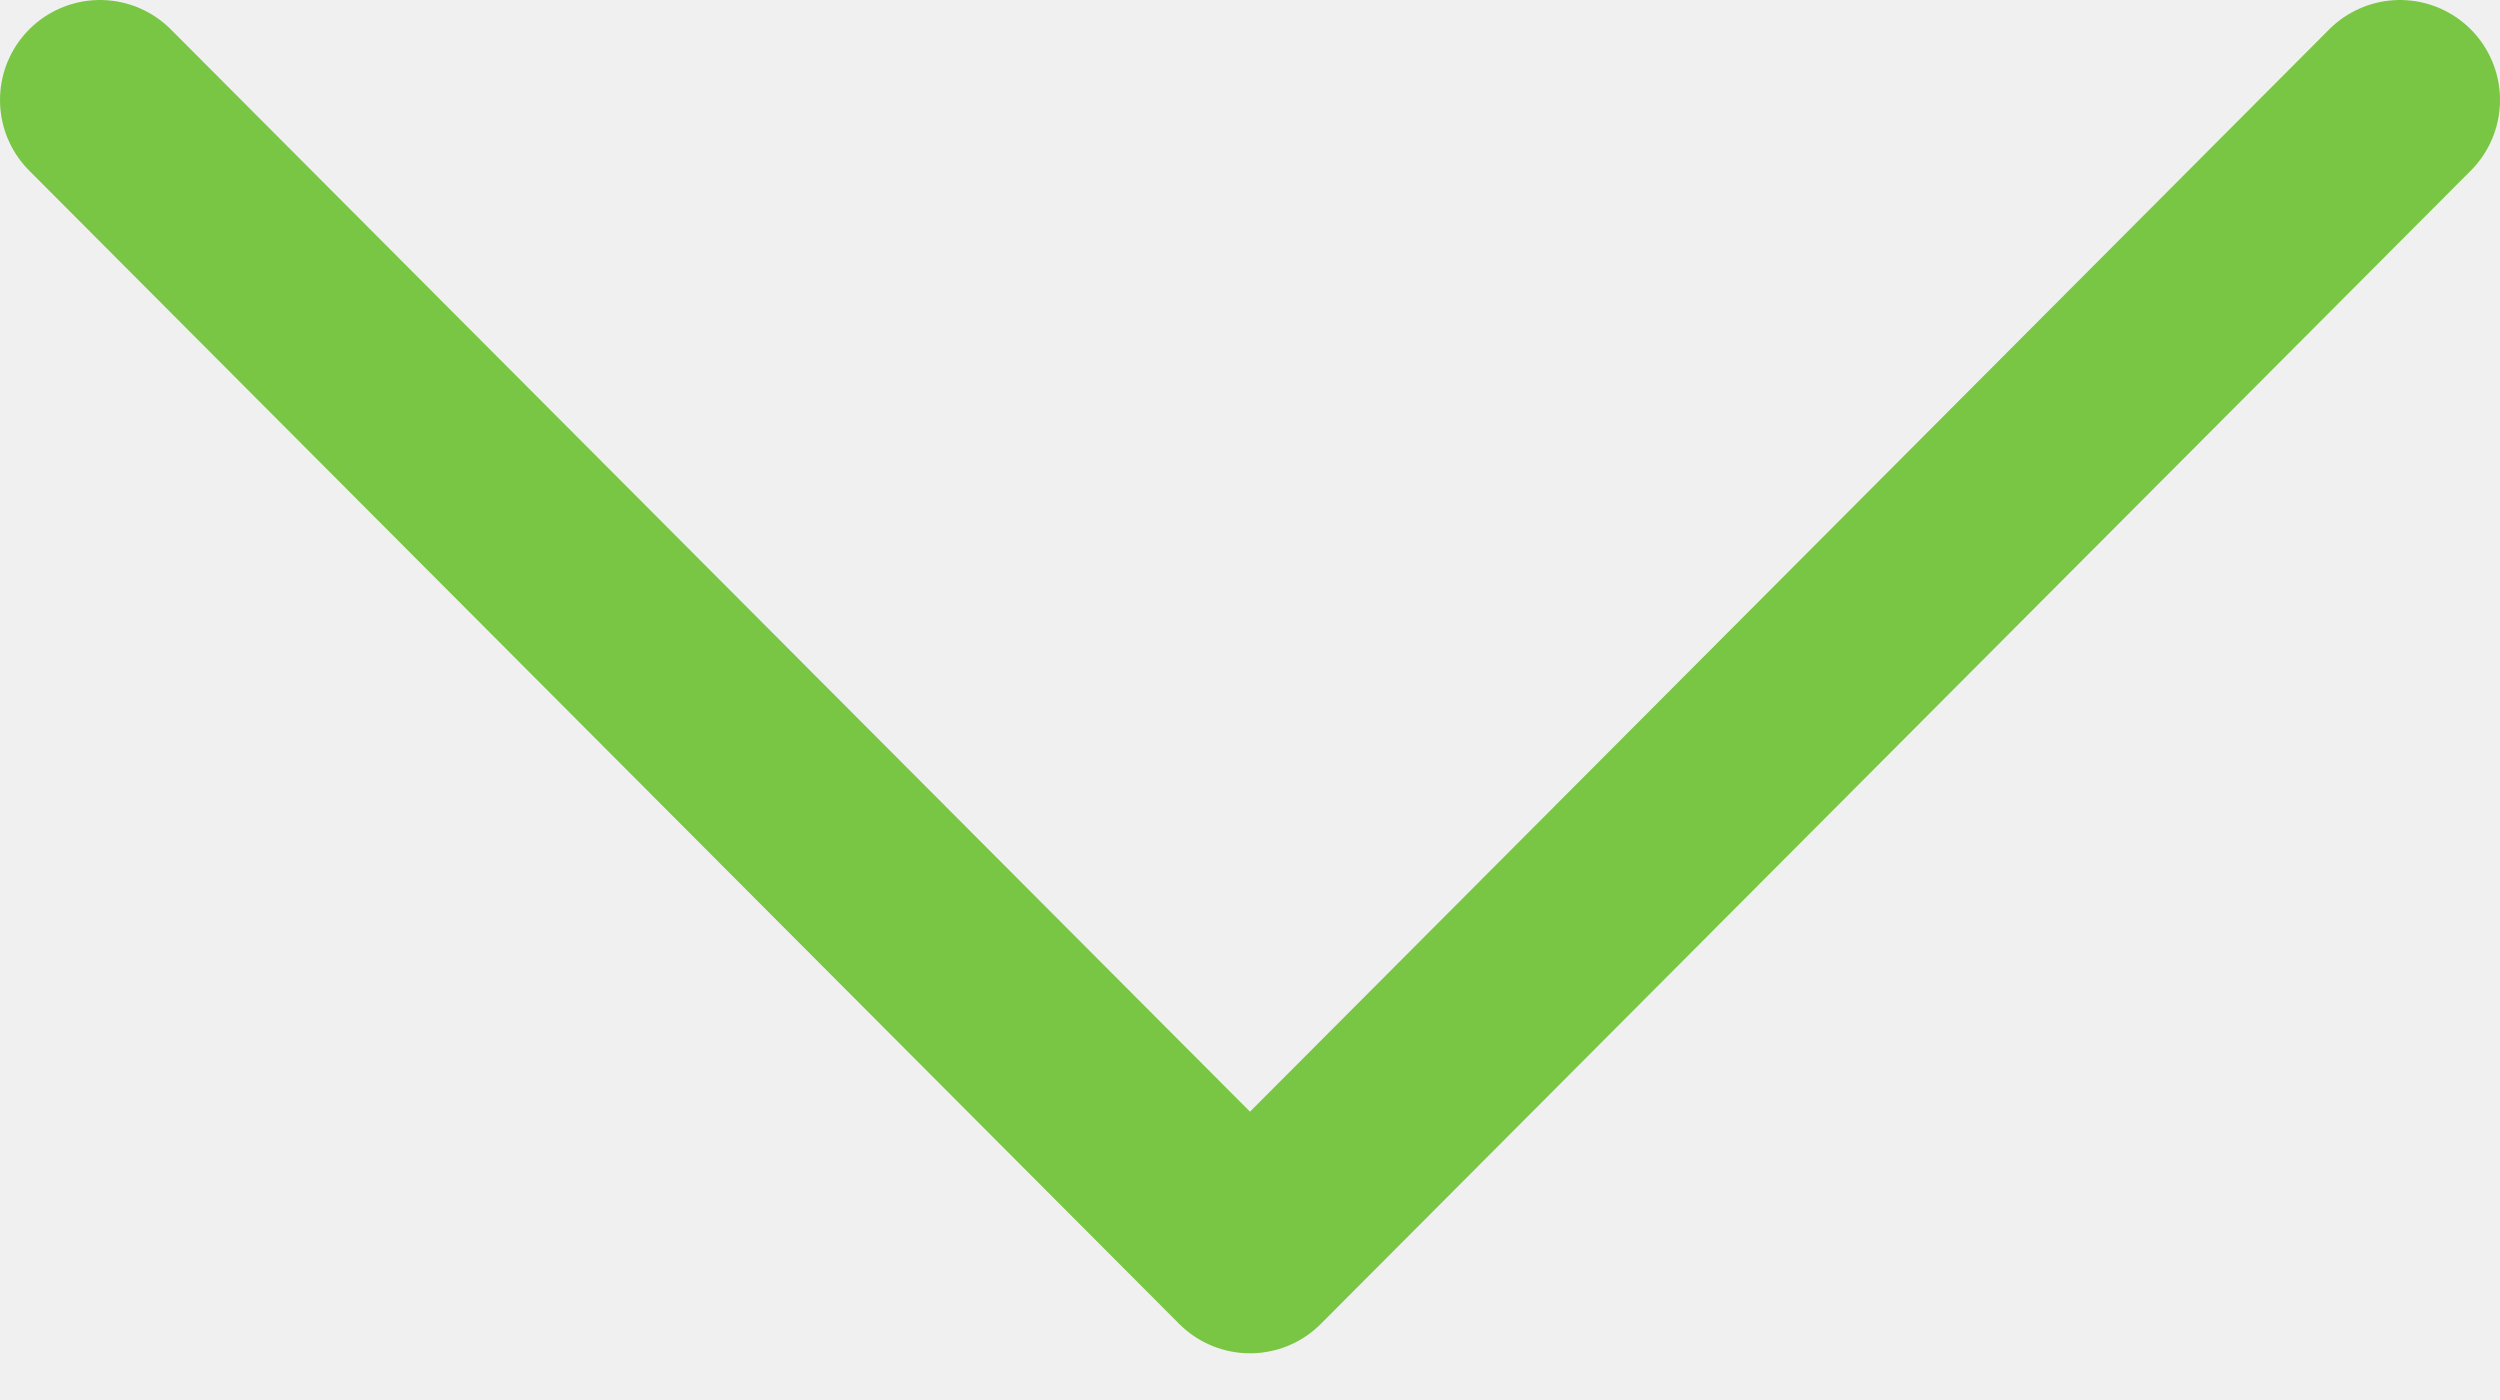
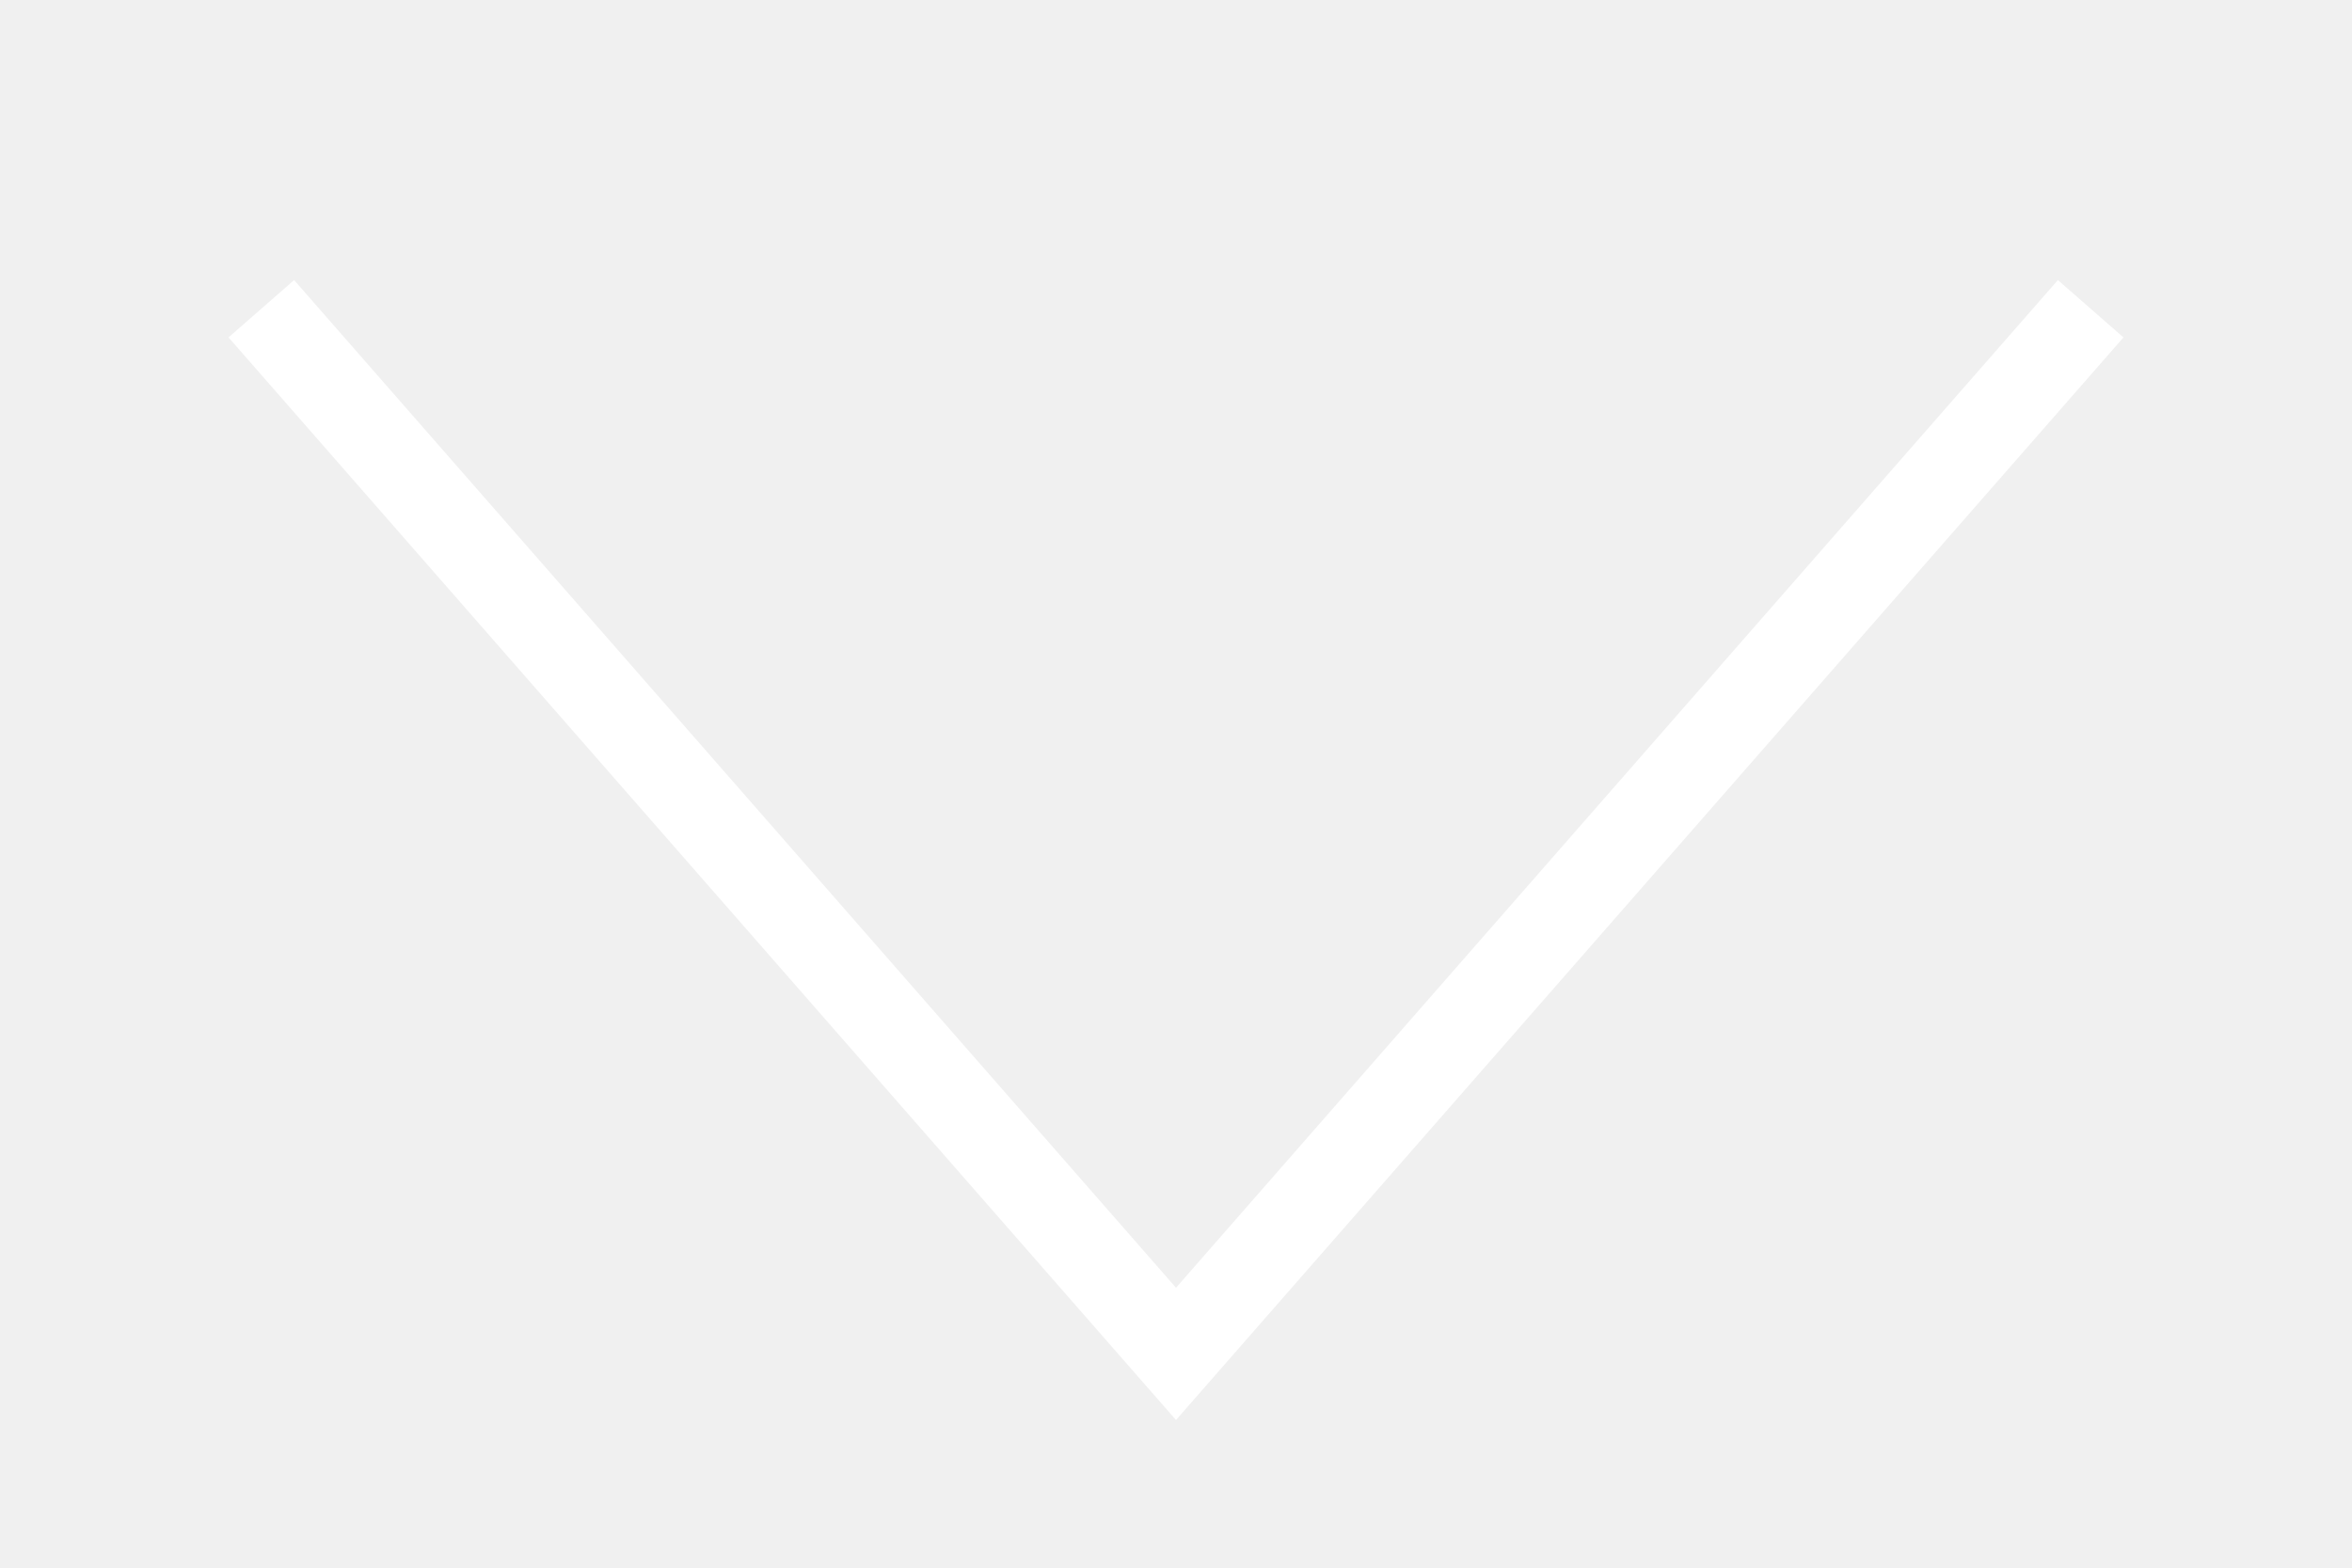
- <svg xmlns="http://www.w3.org/2000/svg" width="25" height="14" viewBox="0 0 25 14" fill="none">
-   <path d="M1 1L12.5 12.533L24 1" stroke="#79C645" stroke-width="2" stroke-linecap="round" stroke-linejoin="round" />
+ <svg xmlns="http://www.w3.org/2000/svg" width="27" height="18" viewBox="0 0 27 18" fill="none">
+   <path d="M3 3.545L13.5 15.545L24 3.545" stroke="white" strokeWidth="4" strokeLinecap="square" strokeLinejoin="round" />
</svg>
